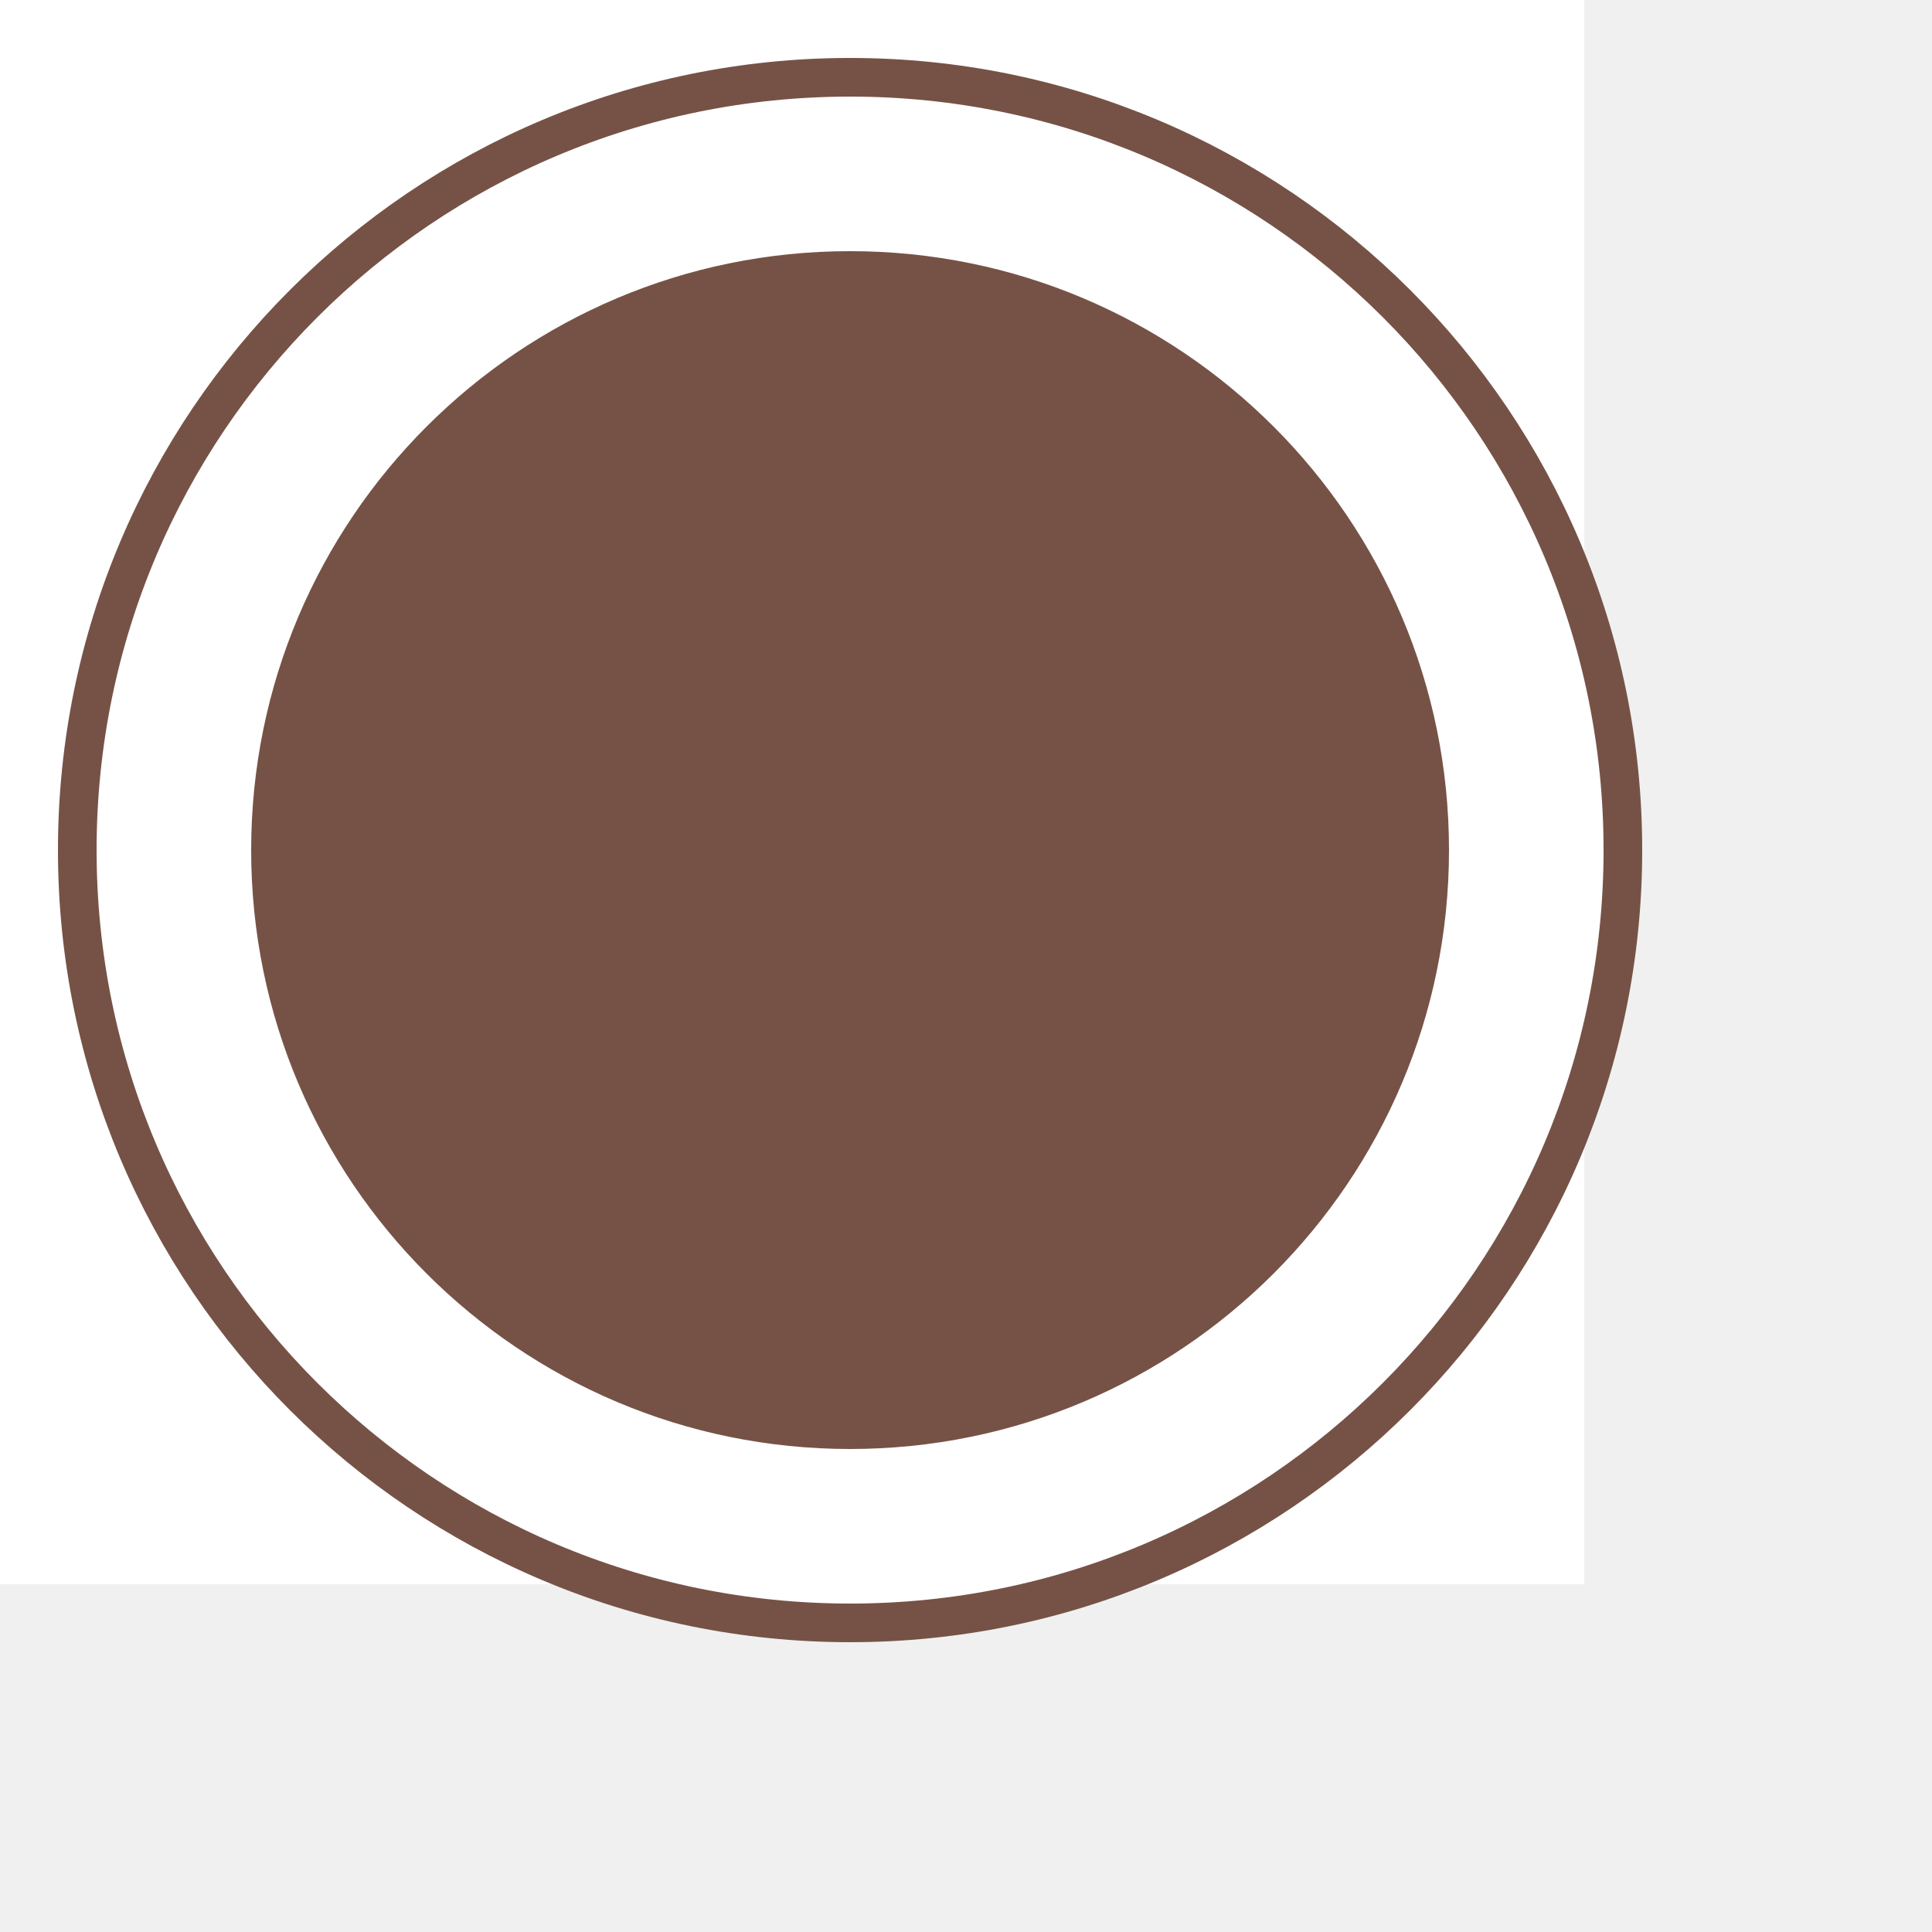
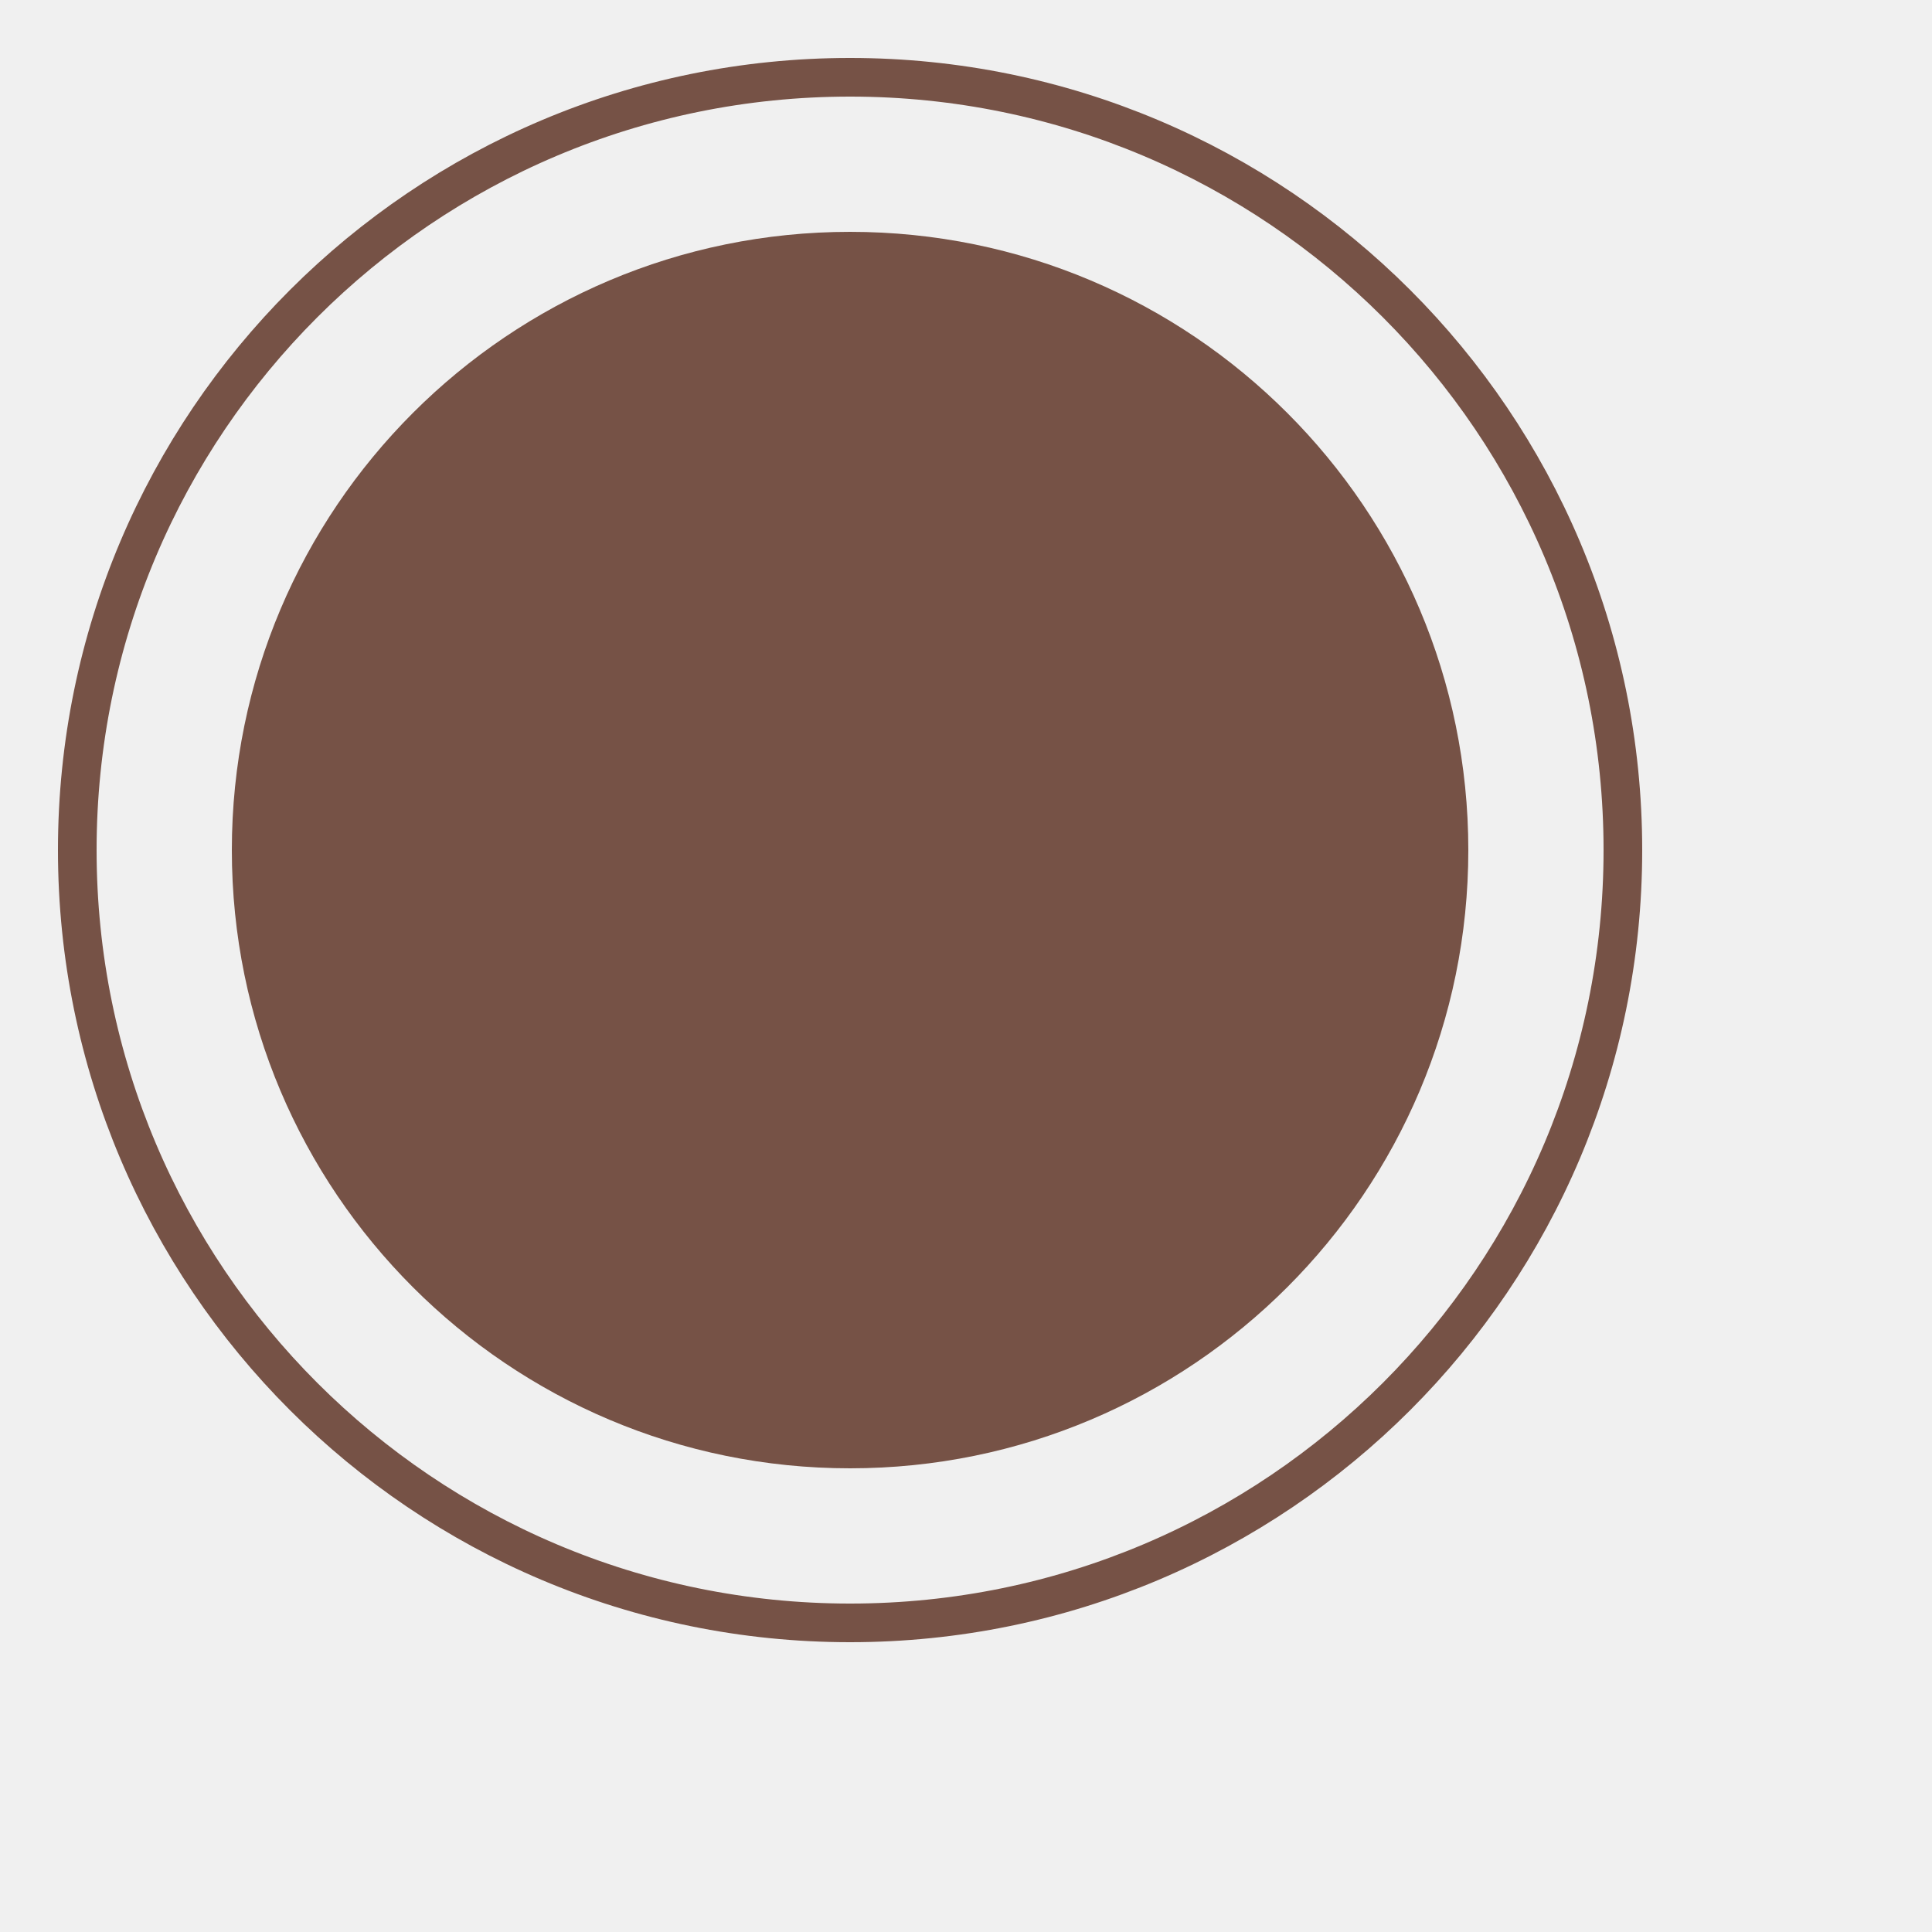
<svg xmlns="http://www.w3.org/2000/svg" width="50" height="50" stroke="null" style="vector-effect: non-scaling-stroke;">
  <g stroke="null">
-     <rect stroke="null" fill="#fff" id="canvas_background" height="42" width="42" y="-1" x="-1" />
+     <rect stroke="null" fill="none" id="canvas_background" height="42" width="42" y="-1" x="-1" />
  </g>
  <g stroke="null">
-     <ellipse stroke="#765246" ry="20" rx="20" id="svg_6" cy="22" cx="22" stroke-width="NaN" fill="#ffffff" />
-     <ellipse stroke="#ffffff" ry="16" rx="16" id="svg_1" cy="22" cx="22" fill="#765246" />
+     <ellipse stroke="#765246" ry="20" rx="20" id="svg_6" cy="22" cx="22" stroke-width="NaN" fill="none" />
+     <ellipse stroke="none" ry="16" rx="16" id="svg_1" cy="22" cx="22" fill="#765246" />
  </g>
</svg>
